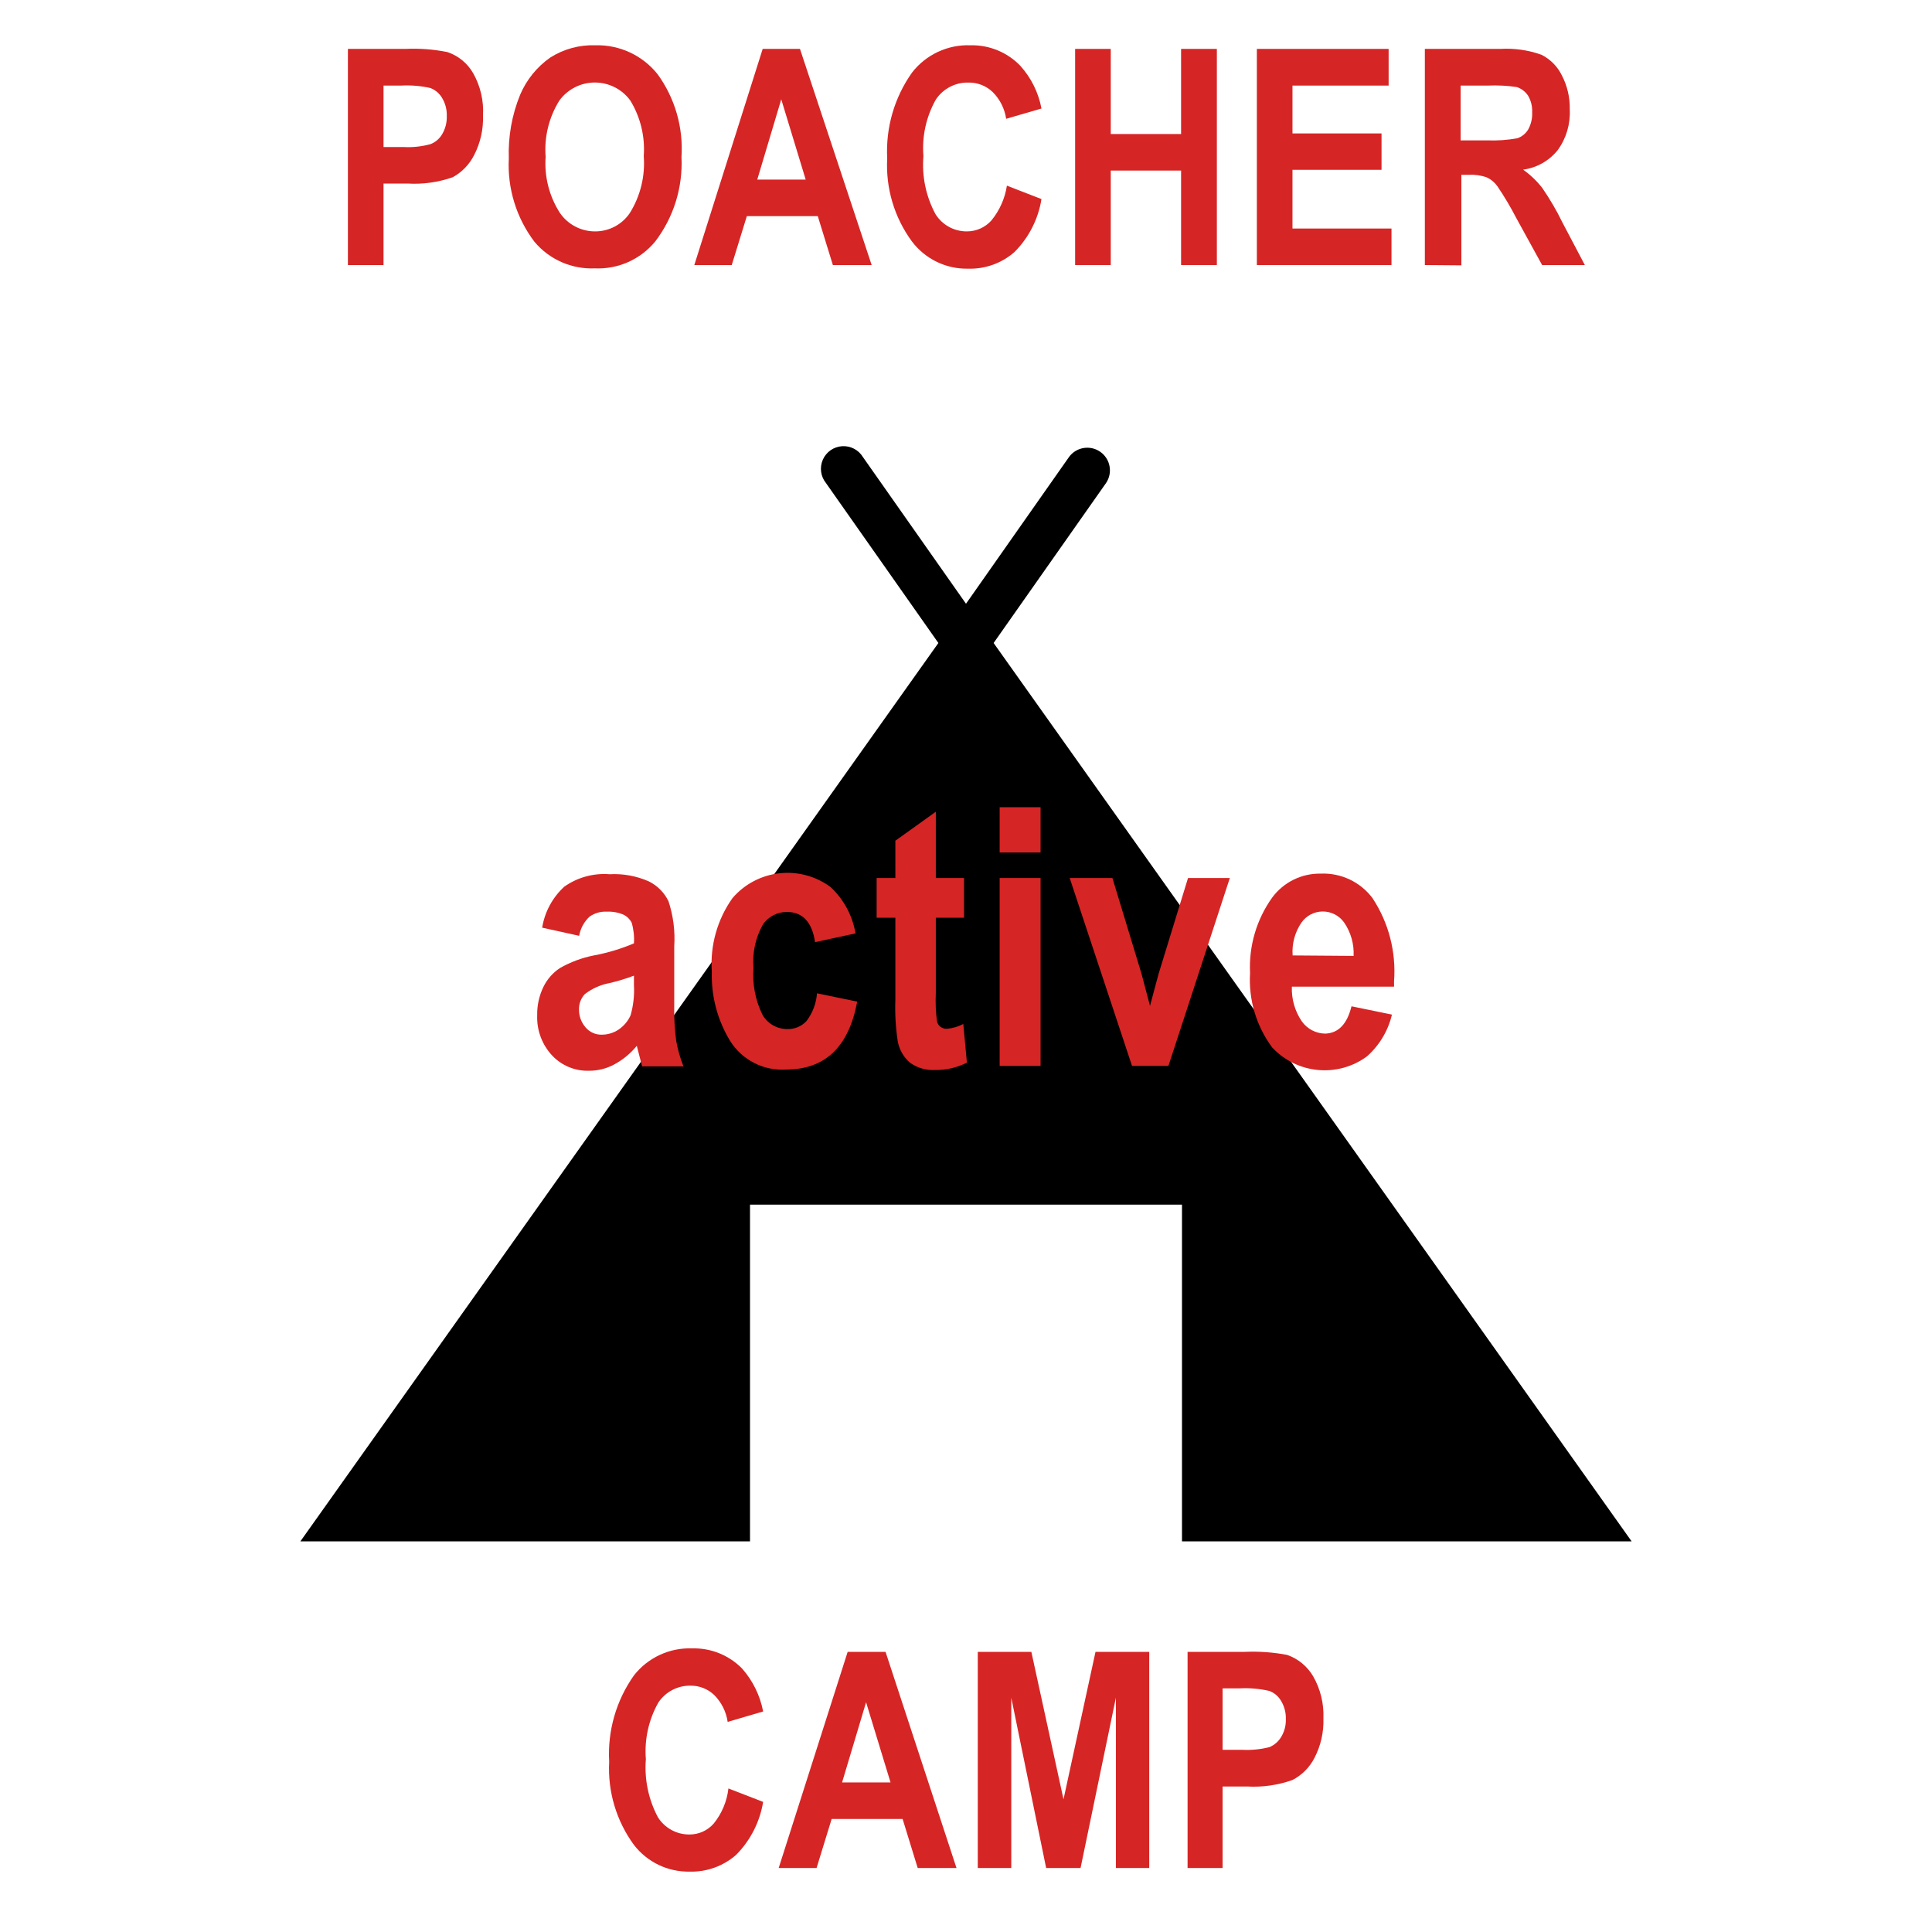
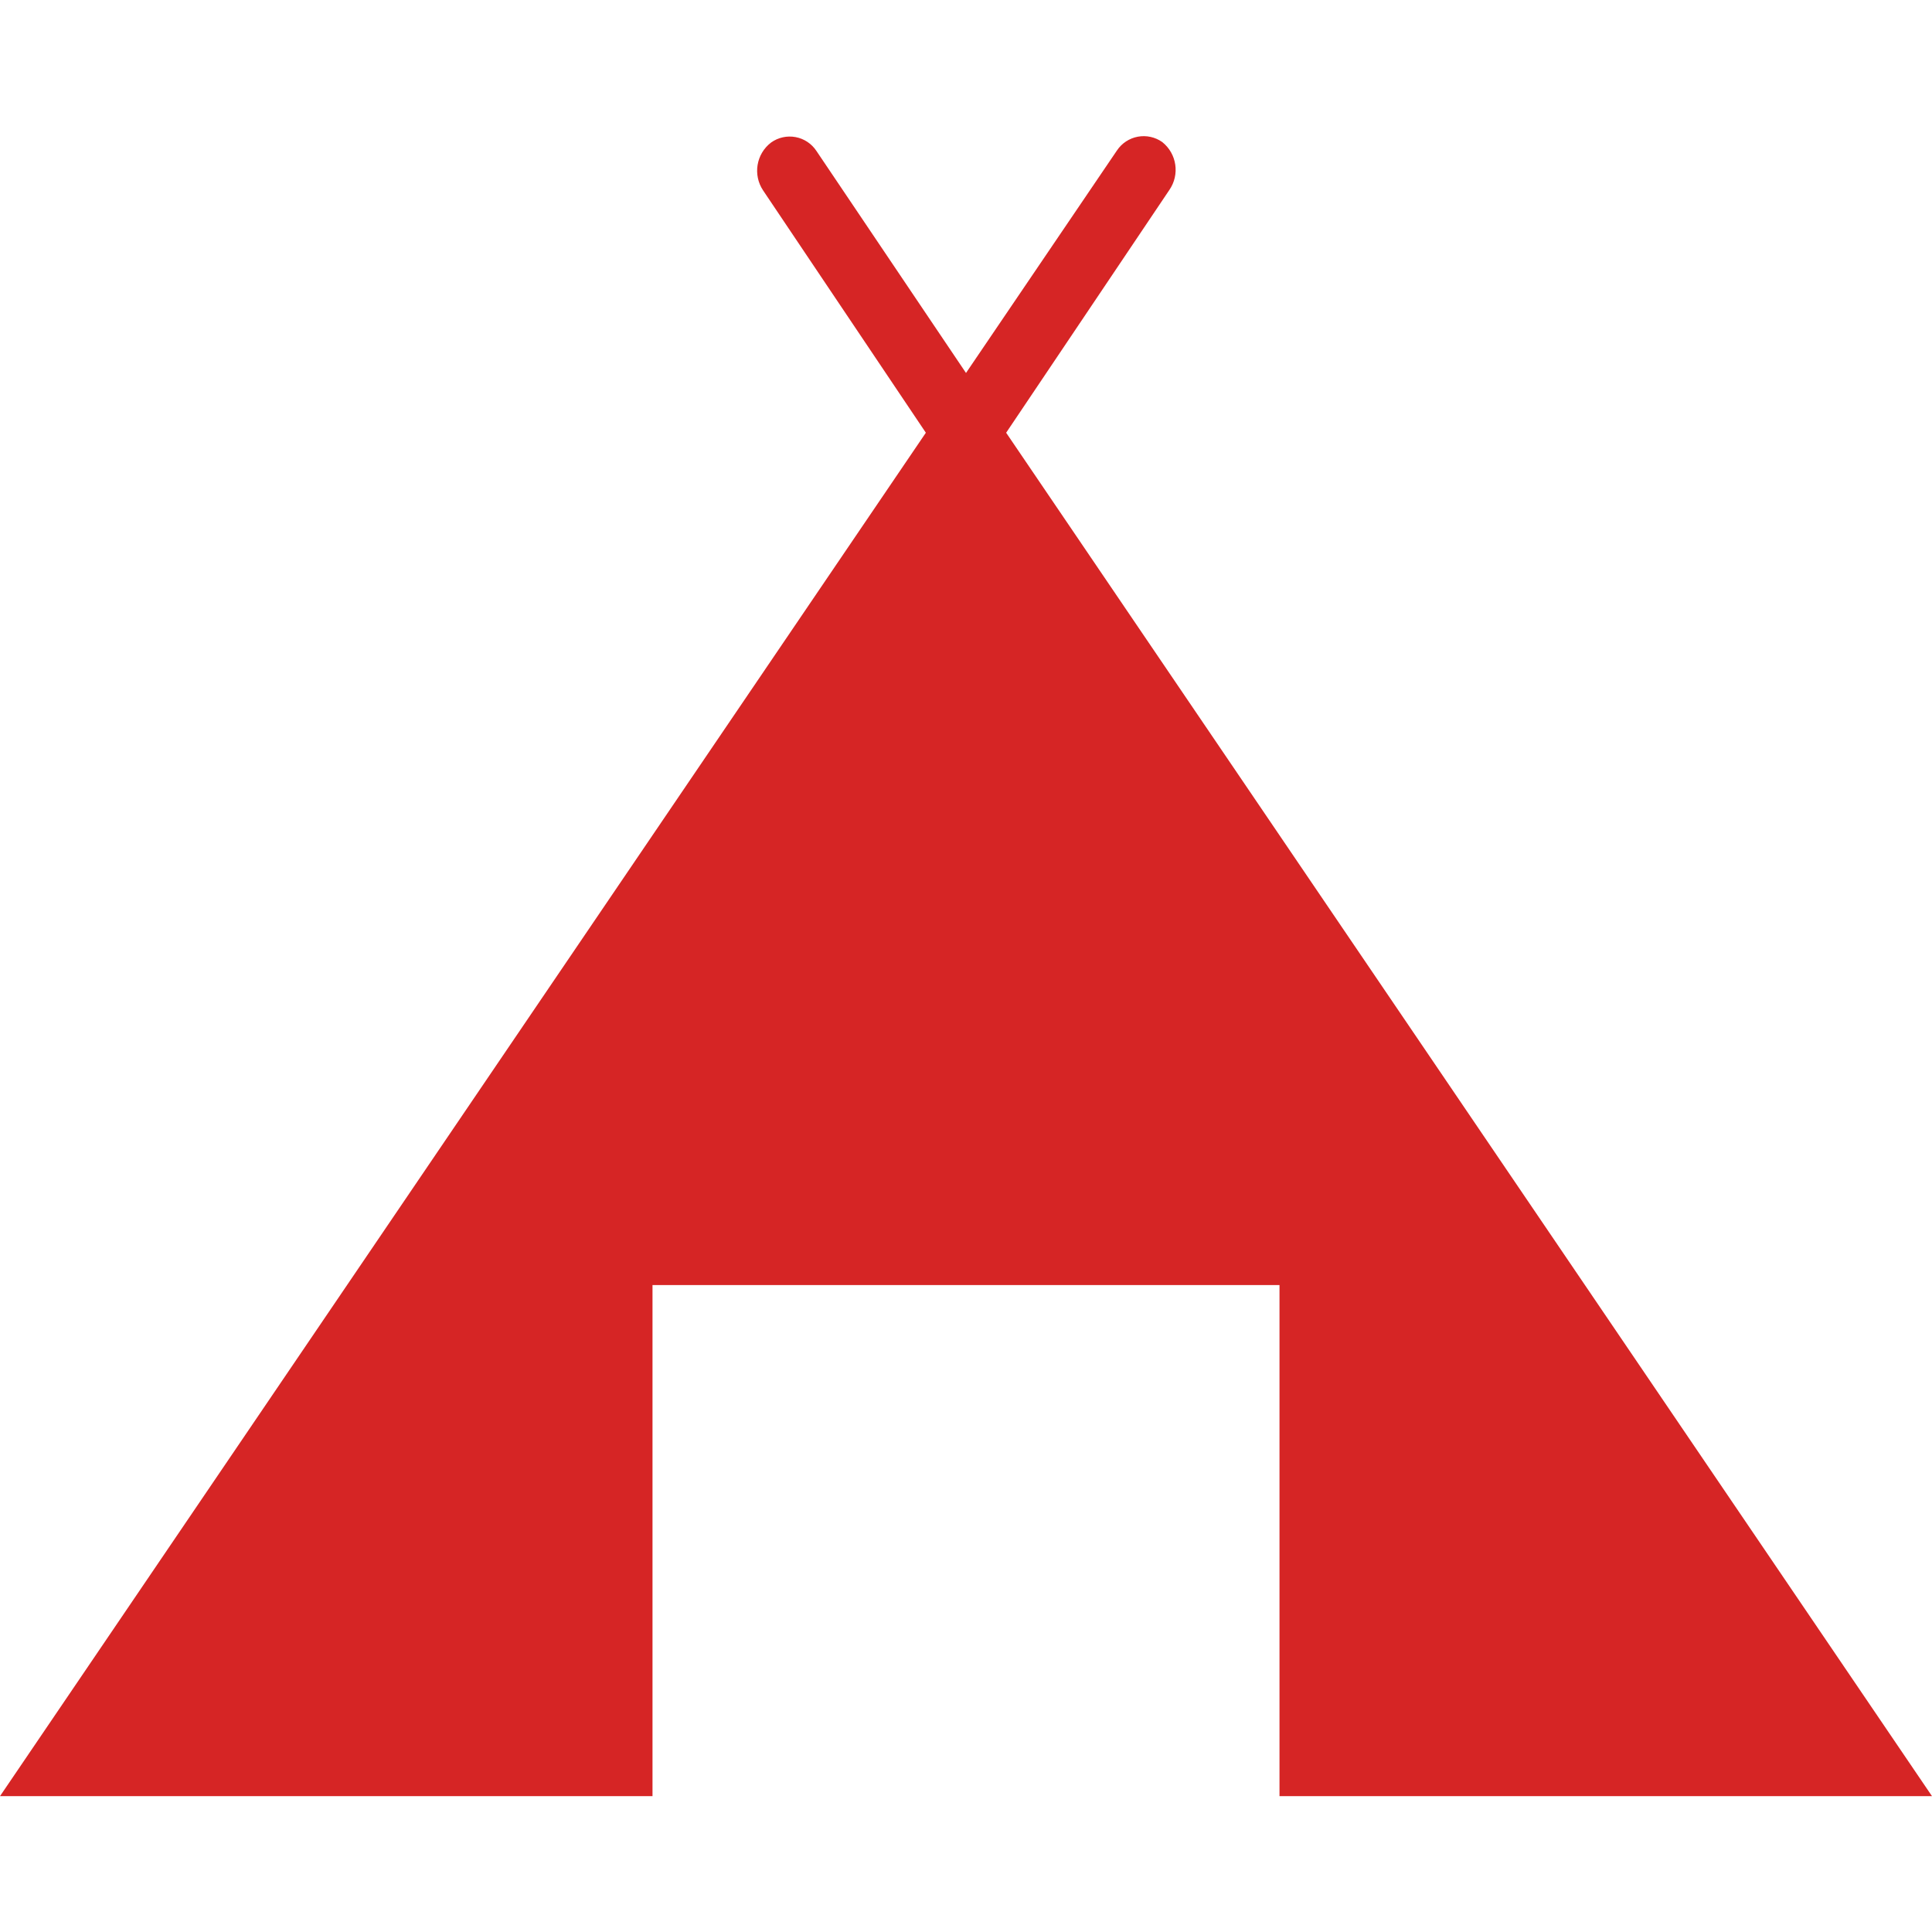
- <svg xmlns="http://www.w3.org/2000/svg" id="Layer_1" data-name="Layer 1" width="128" height="128" viewBox="0 0 128 128" version="1.1">
-   <defs id="defs1">
-     <style id="style1">.cls-1{fill:#d62525;}</style>
+ <svg xmlns="http://www.w3.org/2000/svg" id="Layer_1" data-name="Layer 1" width="128" height="128" viewBox="0 0 128 128">
+   <defs>
+     <style>.cls-1{fill:#d62525;}</style>
  </defs>
-   <path d="M108.1,102.12,65.83,42.6,73.28,32a1.5,1.5,0,0,0-2.45-1.73L64,40l-6.83-9.72A1.5,1.5,0,1,0,54.72,32l7.45,10.6L19.9,102.12H49.69V79.81H78.31v22.31Z" id="path1" />
-   <path d="M48.26,118.49l2.3.89a6.48,6.48,0,0,1-1.79,3.51A4.48,4.48,0,0,1,45.69,124,4.55,4.55,0,0,1,42,122.23a8.55,8.55,0,0,1-1.64-5.51A9,9,0,0,1,42,111a4.68,4.68,0,0,1,3.86-1.79,4.46,4.46,0,0,1,3.31,1.34,6,6,0,0,1,1.39,2.84l-2.35.69a3.17,3.17,0,0,0-.89-1.78,2.24,2.24,0,0,0-1.58-.62,2.51,2.51,0,0,0-2.13,1.13,6.57,6.57,0,0,0-.82,3.74,7,7,0,0,0,.8,3.85,2.45,2.45,0,0,0,2.08,1.14,2.12,2.12,0,0,0,1.62-.73A4.52,4.52,0,0,0,48.26,118.49Z" id="path2" style="fill:#d62525;fill-opacity:1" />
-   <path d="M63.37,123.76H60.8l-1-3.25h-4.7l-1,3.25H51.59l4.57-14.32h2.51ZM59,118.09l-1.62-5.31-1.59,5.31Z" id="path3" style="fill:#d62525;fill-opacity:1" />
-   <path d="M64.78,123.76V109.44h3.55l2.13,9.77,2.12-9.77h3.56v14.32H73.93V112.48l-2.34,11.28H69.31L67,112.48v11.28Z" id="path4" style="fill:#d62525;fill-opacity:1" />
-   <path d="M78.68,123.76V109.44h3.8a12.22,12.22,0,0,1,2.79.2A3.22,3.22,0,0,1,87,111.06a5.19,5.19,0,0,1,.68,2.79,5.3,5.3,0,0,1-.59,2.61,3.39,3.39,0,0,1-1.46,1.47,7.68,7.68,0,0,1-3,.43H81v5.4ZM81,111.86v4.07h1.31a6,6,0,0,0,1.8-.18,1.65,1.65,0,0,0,.77-.67,2.15,2.15,0,0,0,.31-1.19,2.2,2.2,0,0,0-.32-1.21,1.5,1.5,0,0,0-.77-.65,7.06,7.06,0,0,0-2-.17Z" id="path5" style="fill:#d62525;fill-opacity:1" />
-   <path class="cls-1" d="M23.05,17.56V3.24h3.81a11.36,11.36,0,0,1,2.78.21,3.1,3.1,0,0,1,1.72,1.42A5.1,5.1,0,0,1,32,7.66a5.29,5.29,0,0,1-.58,2.6A3.44,3.44,0,0,1,30,11.74a7.65,7.65,0,0,1-3,.42H25.41v5.4ZM25.41,5.67V9.74h1.31a5.55,5.55,0,0,0,1.8-.19,1.53,1.53,0,0,0,.78-.67,2.21,2.21,0,0,0,.3-1.19,2.16,2.16,0,0,0-.31-1.2,1.54,1.54,0,0,0-.78-.66,7.11,7.11,0,0,0-1.94-.16Z" id="path6" />
-   <path class="cls-1" d="M33.71,10.49a10.2,10.2,0,0,1,.75-4.21,5.75,5.75,0,0,1,2-2.47,5.25,5.25,0,0,1,3-.81,5.09,5.09,0,0,1,4.11,1.92,8.4,8.4,0,0,1,1.58,5.48A8.55,8.55,0,0,1,43.41,16a4.9,4.9,0,0,1-4,1.78,4.94,4.94,0,0,1-4-1.76A8.43,8.43,0,0,1,33.71,10.49Zm2.44-.1a6.07,6.07,0,0,0,.94,3.71,2.82,2.82,0,0,0,2.33,1.23,2.76,2.76,0,0,0,2.31-1.22,6.23,6.23,0,0,0,.92-3.77,6.19,6.19,0,0,0-.89-3.68,2.91,2.91,0,0,0-4.7,0A6.14,6.14,0,0,0,36.15,10.39Z" id="path7" />
-   <path class="cls-1" d="M57.75,17.56H55.18l-1-3.24h-4.7l-1,3.24H46L50.53,3.24H53ZM53.38,11.9,51.76,6.58,50.17,11.9Z" id="path8" />
-   <path class="cls-1" d="M66.71,12.3l2.29.89a6.41,6.41,0,0,1-1.79,3.51,4.45,4.45,0,0,1-3.07,1.1A4.54,4.54,0,0,1,60.42,16a8.51,8.51,0,0,1-1.64-5.51A9,9,0,0,1,60.43,4.8,4.68,4.68,0,0,1,64.29,3a4.44,4.44,0,0,1,3.3,1.35A5.82,5.82,0,0,1,69,7.19l-2.34.68a3.15,3.15,0,0,0-.9-1.78,2.26,2.26,0,0,0-1.58-.62A2.52,2.52,0,0,0,62,6.6a6.53,6.53,0,0,0-.82,3.74,6.88,6.88,0,0,0,.8,3.85,2.43,2.43,0,0,0,2.08,1.14,2.17,2.17,0,0,0,1.62-.72A4.78,4.78,0,0,0,66.71,12.3Z" id="path9" />
-   <path class="cls-1" d="M71.23,17.56V3.24h2.36V8.88h4.66V3.24h2.37V17.56H78.25V11.3H73.59v6.26Z" id="path10" />
-   <path class="cls-1" d="M83.27,17.56V3.24H92V5.67H85.63V8.84h5.9v2.41h-5.9v3.89h6.56v2.42Z" id="path11" />
-   <path class="cls-1" d="M94.4,17.56V3.24h5a6.89,6.89,0,0,1,2.73.39A3,3,0,0,1,103.48,5,4.63,4.63,0,0,1,104,7.25a4.21,4.21,0,0,1-.8,2.7,3.54,3.54,0,0,1-2.29,1.29,6,6,0,0,1,1.26,1.2,17.68,17.68,0,0,1,1.36,2.33L105,17.56h-2.83l-1.71-3.11a20.63,20.63,0,0,0-1.26-2.12,1.77,1.77,0,0,0-.7-.58,3.15,3.15,0,0,0-1.19-.17h-.49v6ZM96.77,9.3h1.76a9.16,9.16,0,0,0,2-.14,1.36,1.36,0,0,0,.71-.57,2.15,2.15,0,0,0,.27-1.15,2,2,0,0,0-.27-1.1,1.45,1.45,0,0,0-.74-.57,9.85,9.85,0,0,0-1.93-.1H96.77Z" id="path12" />
-   <path class="cls-1" d="M38.37,62l-2.45-.54a4.7,4.7,0,0,1,1.47-2.72,4.59,4.59,0,0,1,3-.82,5.67,5.67,0,0,1,2.61.48,2.86,2.86,0,0,1,1.29,1.31,7.94,7.94,0,0,1,.38,3l0,3.84a15.72,15.72,0,0,0,.13,2.41,8.91,8.91,0,0,0,.48,1.69H42.54l-.35-1.36a5,5,0,0,1-1.49,1.23,3.49,3.49,0,0,1-1.68.42,3.22,3.22,0,0,1-2.43-1,3.7,3.7,0,0,1-1-2.67A4.13,4.13,0,0,1,36,65.39a3.15,3.15,0,0,1,1.09-1.25,7.49,7.49,0,0,1,2.25-.84A12.66,12.66,0,0,0,42,62.5a3.94,3.94,0,0,0-.15-1.37,1.2,1.2,0,0,0-.54-.53,2.53,2.53,0,0,0-1.11-.2,1.8,1.8,0,0,0-1.14.33A2.27,2.27,0,0,0,38.37,62ZM42,64.64a12.69,12.69,0,0,1-1.61.49,3.82,3.82,0,0,0-1.64.73,1.43,1.43,0,0,0-.39,1,1.78,1.78,0,0,0,.43,1.2,1.36,1.36,0,0,0,1.07.49A2,2,0,0,0,41,68.2a2.23,2.23,0,0,0,.78-.94,6.07,6.07,0,0,0,.22-2Z" id="path13" />
-   <path class="cls-1" d="M56.68,61.84,54,62.42c-.19-1.3-.81-2-1.85-2a1.9,1.9,0,0,0-1.61.84,5,5,0,0,0-.62,2.86,6,6,0,0,0,.61,3.14,1.9,1.9,0,0,0,1.64.92,1.66,1.66,0,0,0,1.26-.53,3.47,3.47,0,0,0,.7-1.84l2.66.55q-.83,4.5-4.72,4.5a4.06,4.06,0,0,1-3.7-1.9,8.34,8.34,0,0,1-1.21-4.58,7.51,7.51,0,0,1,1.37-4.88,4.8,4.8,0,0,1,6.51-.72A5.45,5.45,0,0,1,56.68,61.84Z" id="path14" />
-   <path class="cls-1" d="M63.87,58.17V60.8H62v5a10.5,10.5,0,0,0,.08,1.89.65.65,0,0,0,.67.47,2.89,2.89,0,0,0,1.07-.32l.24,2.56a4.48,4.48,0,0,1-2.12.49,2.6,2.6,0,0,1-1.66-.49A2.47,2.47,0,0,1,59.48,69a14.76,14.76,0,0,1-.16-2.77V60.8H58.08V58.17h1.24V55.7L62,53.78v4.39Z" id="path15" />
-   <path class="cls-1" d="M66.23,56.48v-3h2.71v3Zm0,14.14V58.17h2.71V70.62Z" id="path16" />
-   <path class="cls-1" d="M75,70.62,70.87,58.17H73.7l1.93,6.35.56,2.12.57-2.12,1.95-6.35h2.77L77.41,70.62Z" id="path17" />
-   <path class="cls-1" d="M89.54,66.67l2.68.55A5.33,5.33,0,0,1,90.55,70a4.74,4.74,0,0,1-6.27-.61,7.51,7.51,0,0,1-1.46-4.93,7.91,7.91,0,0,1,1.47-5,3.91,3.91,0,0,1,3.21-1.58,4.07,4.07,0,0,1,3.43,1.62A8.8,8.8,0,0,1,92.36,65v.37H85.59a3.81,3.81,0,0,0,.66,2.3,1.93,1.93,0,0,0,1.55.81C88.67,68.45,89.25,67.85,89.54,66.67Zm.14-3.34a3.6,3.6,0,0,0-.62-2.2,1.73,1.73,0,0,0-2.84,0,3.41,3.41,0,0,0-.58,2.17Z" id="path18" />
+   <path class="cls-1" d="M128,119,66.66,28.67,77.47,12.59A2.35,2.35,0,0,0,77,9.41a2.13,2.13,0,0,0-3,.56L64,24.71,54.09,10a2.12,2.12,0,0,0-3-.56,2.35,2.35,0,0,0-.53,3.18L61.34,28.67,0,119H43.23V85.14H84.77V119Z" />
</svg>
